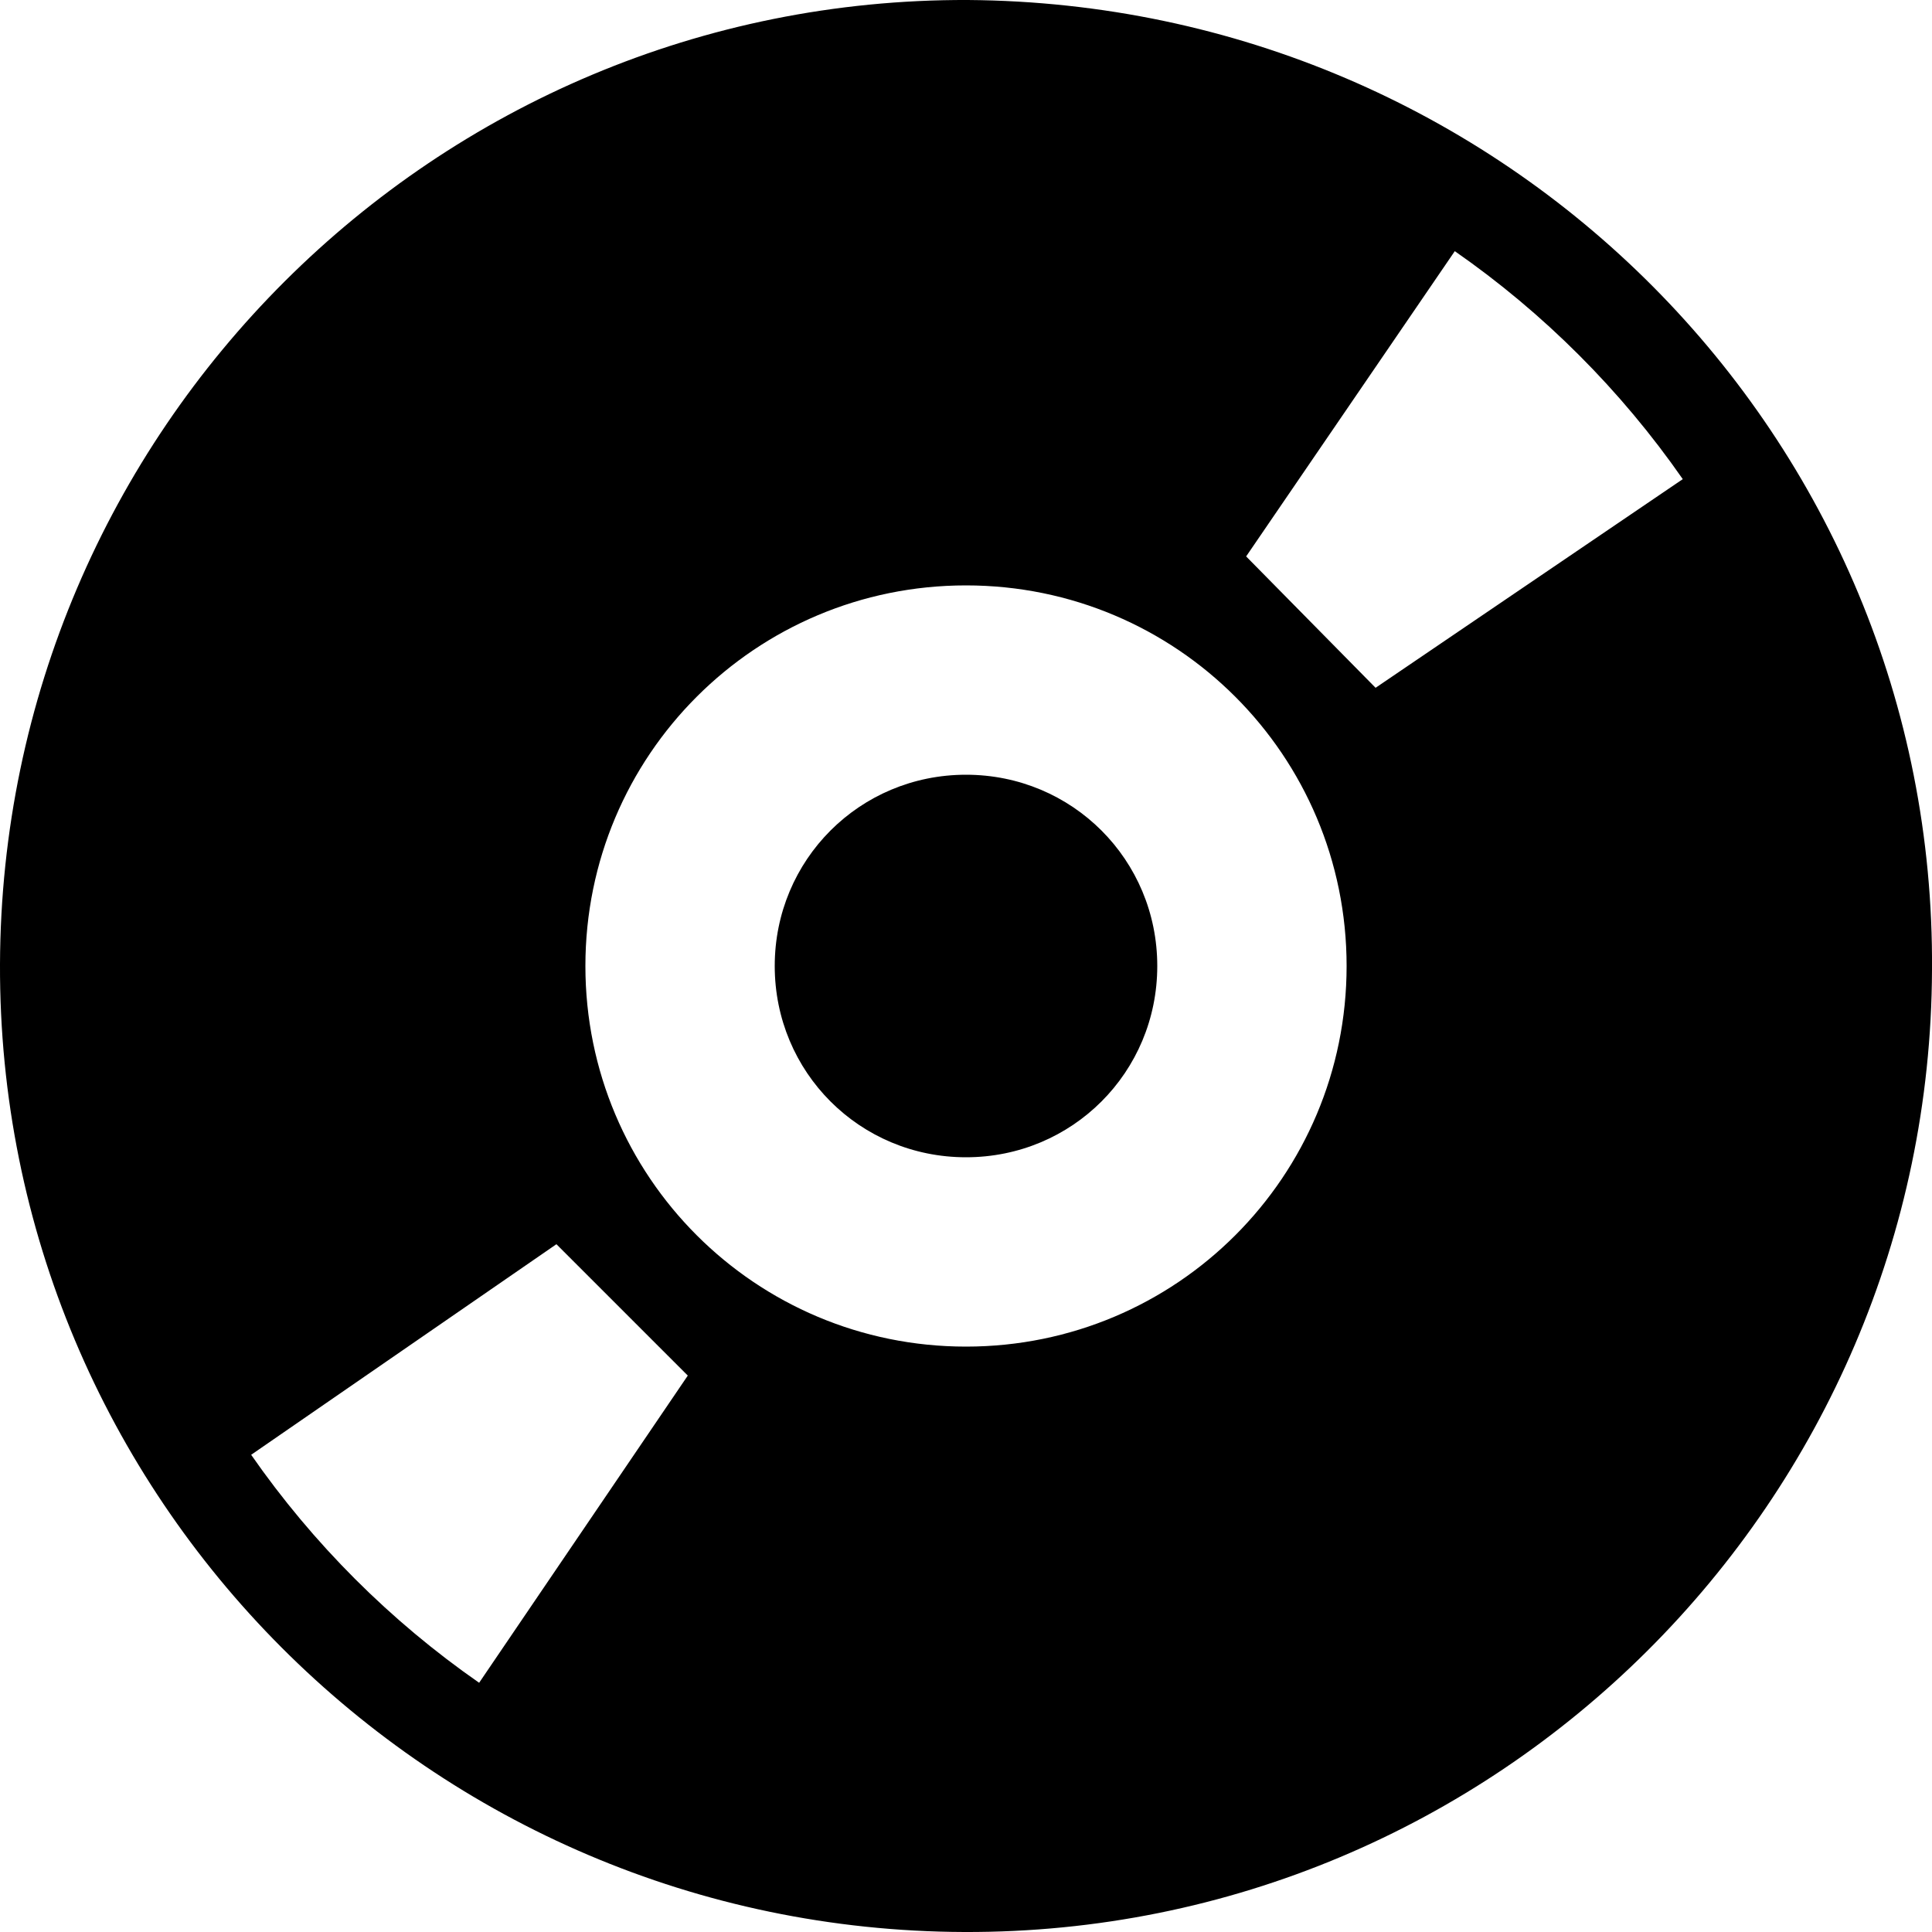
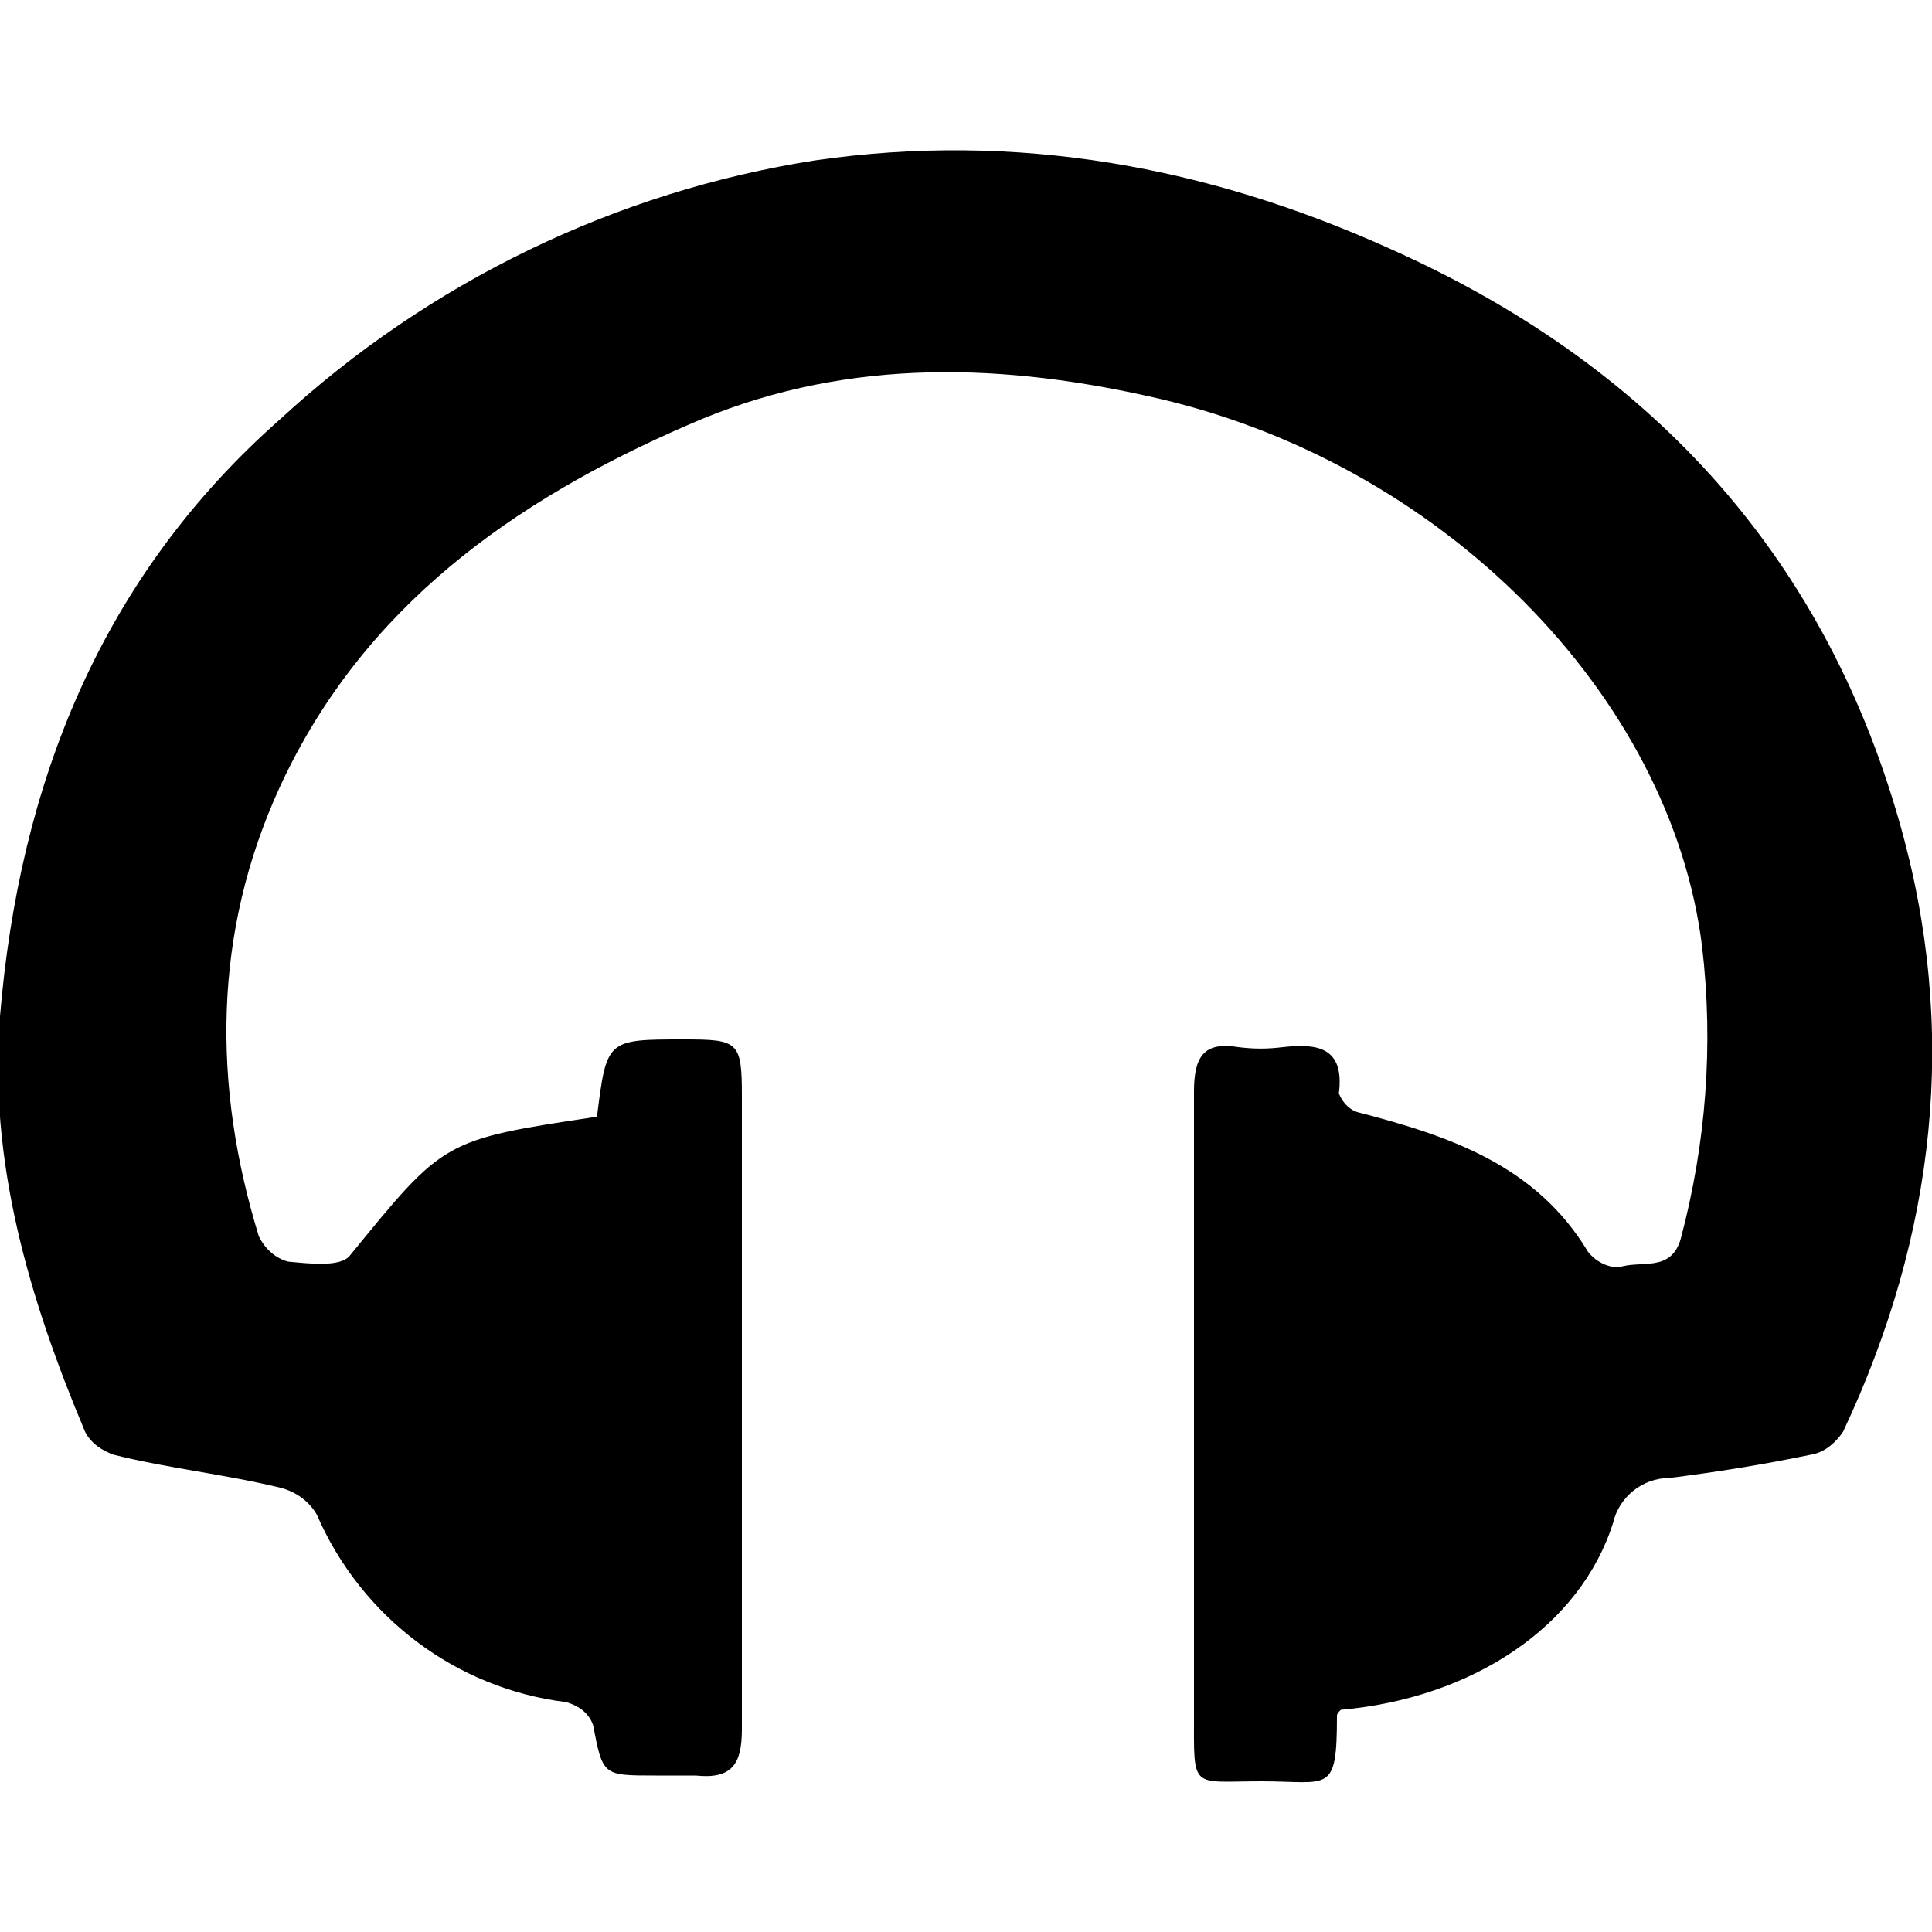
<svg xmlns="http://www.w3.org/2000/svg" version="1.1" id="Layer_1" x="0px" y="0px" viewBox="0 0 100 100" style="enable-background:new 0 0 100 100;" xml:space="preserve">
-   <path d="M49.9,100C22.3,99.9-0.1,77.5,0,49.9C0.1,22.3,22.5-0.1,50.1,0c27.8,0.2,50.1,22.6,49.9,50.2C99.9,77.7,77.5,100.1,49.9,100  z M69.7,50c0-10.9-8.8-19.7-19.7-19.7S30.3,39.1,30.3,50S39.1,69.7,50,69.7C60.9,69.7,69.7,60.9,69.7,50C69.7,50,69.7,50,69.7,50z   M24.8,87.1l10.8-15.9l-6.8-6.8L13,75.3C16.2,79.9,20.2,83.9,24.8,87.1z M75.3,13L64.5,28.8l6.7,6.8l15.9-10.8  C83.9,20.2,79.9,16.2,75.3,13z M59.9,50c0,5.5-4.4,9.9-9.9,9.9c-5.5,0-9.9-4.4-9.9-9.9s4.4-9.9,9.9-9.9C55.5,40.1,59.9,44.5,59.9,50  C59.9,50,59.9,50,59.9,50z" />
+   <path d="M30.9,57.8c0.5-4,0.5-4,4.5-4c2.8,0,3,0.1,3,2.9c0,10.9,0,21.9,0,32.8c0,1.8-0.5,2.6-2.4,2.4c-0.7,0-1.4,0-2.1,0  c-2.7,0-2.7,0-3.2-2.6c-0.2-0.6-0.7-1-1.4-1.2c-5.7-0.7-10.6-4.4-12.9-9.7c-0.4-0.7-1.1-1.2-1.9-1.4c-2.9-0.7-5.8-1-8.6-1.7  c-0.6-0.2-1.2-0.6-1.5-1.2c-2.9-6.9-5-14-4.4-21.5c1-12,5.2-22.7,14.5-30.9c7.7-7.1,17.4-11.8,27.7-13.4C52.6,6.8,62.5,8.6,72,12.9  c13.2,5.9,22.3,15.6,26.3,29.6c3.1,10.8,1.9,21.4-2.9,31.6c-0.4,0.6-1,1.1-1.7,1.2c-2.4,0.5-4.9,0.9-7.3,1.2c-1.4,0-2.6,1-2.9,2.3  c-1.7,5.4-7.3,9.1-14.1,9.7c-0.1,0.1-0.2,0.2-0.2,0.3c0,4.1-0.4,3.4-3.9,3.4c-3.7,0-3.5,0.5-3.5-3.5c0-10.7,0-21.5,0-32.2  c0-1.8,0.5-2.6,2.3-2.3c0.8,0.1,1.5,0.1,2.3,0c1.8-0.2,3.2,0,2.9,2.4c0.2,0.5,0.6,0.9,1.1,1c4.6,1.2,9.1,2.7,11.8,7.2  c0.4,0.5,1,0.8,1.6,0.8c1.1-0.4,2.7,0.3,3.2-1.5c1.3-4.9,1.7-10,1.1-15.1c-1.6-13-13.5-25.2-28.7-28.5c-8.1-1.8-16.1-1.9-23.8,1.5  c-9,3.9-16.8,9.4-21.1,18.7C11,48.3,11,56.2,13.4,64c0.3,0.6,0.8,1.1,1.5,1.3c1.1,0.1,2.7,0.3,3.2-0.3C23,59,22.9,59,30.9,57.8z" />
</svg>
